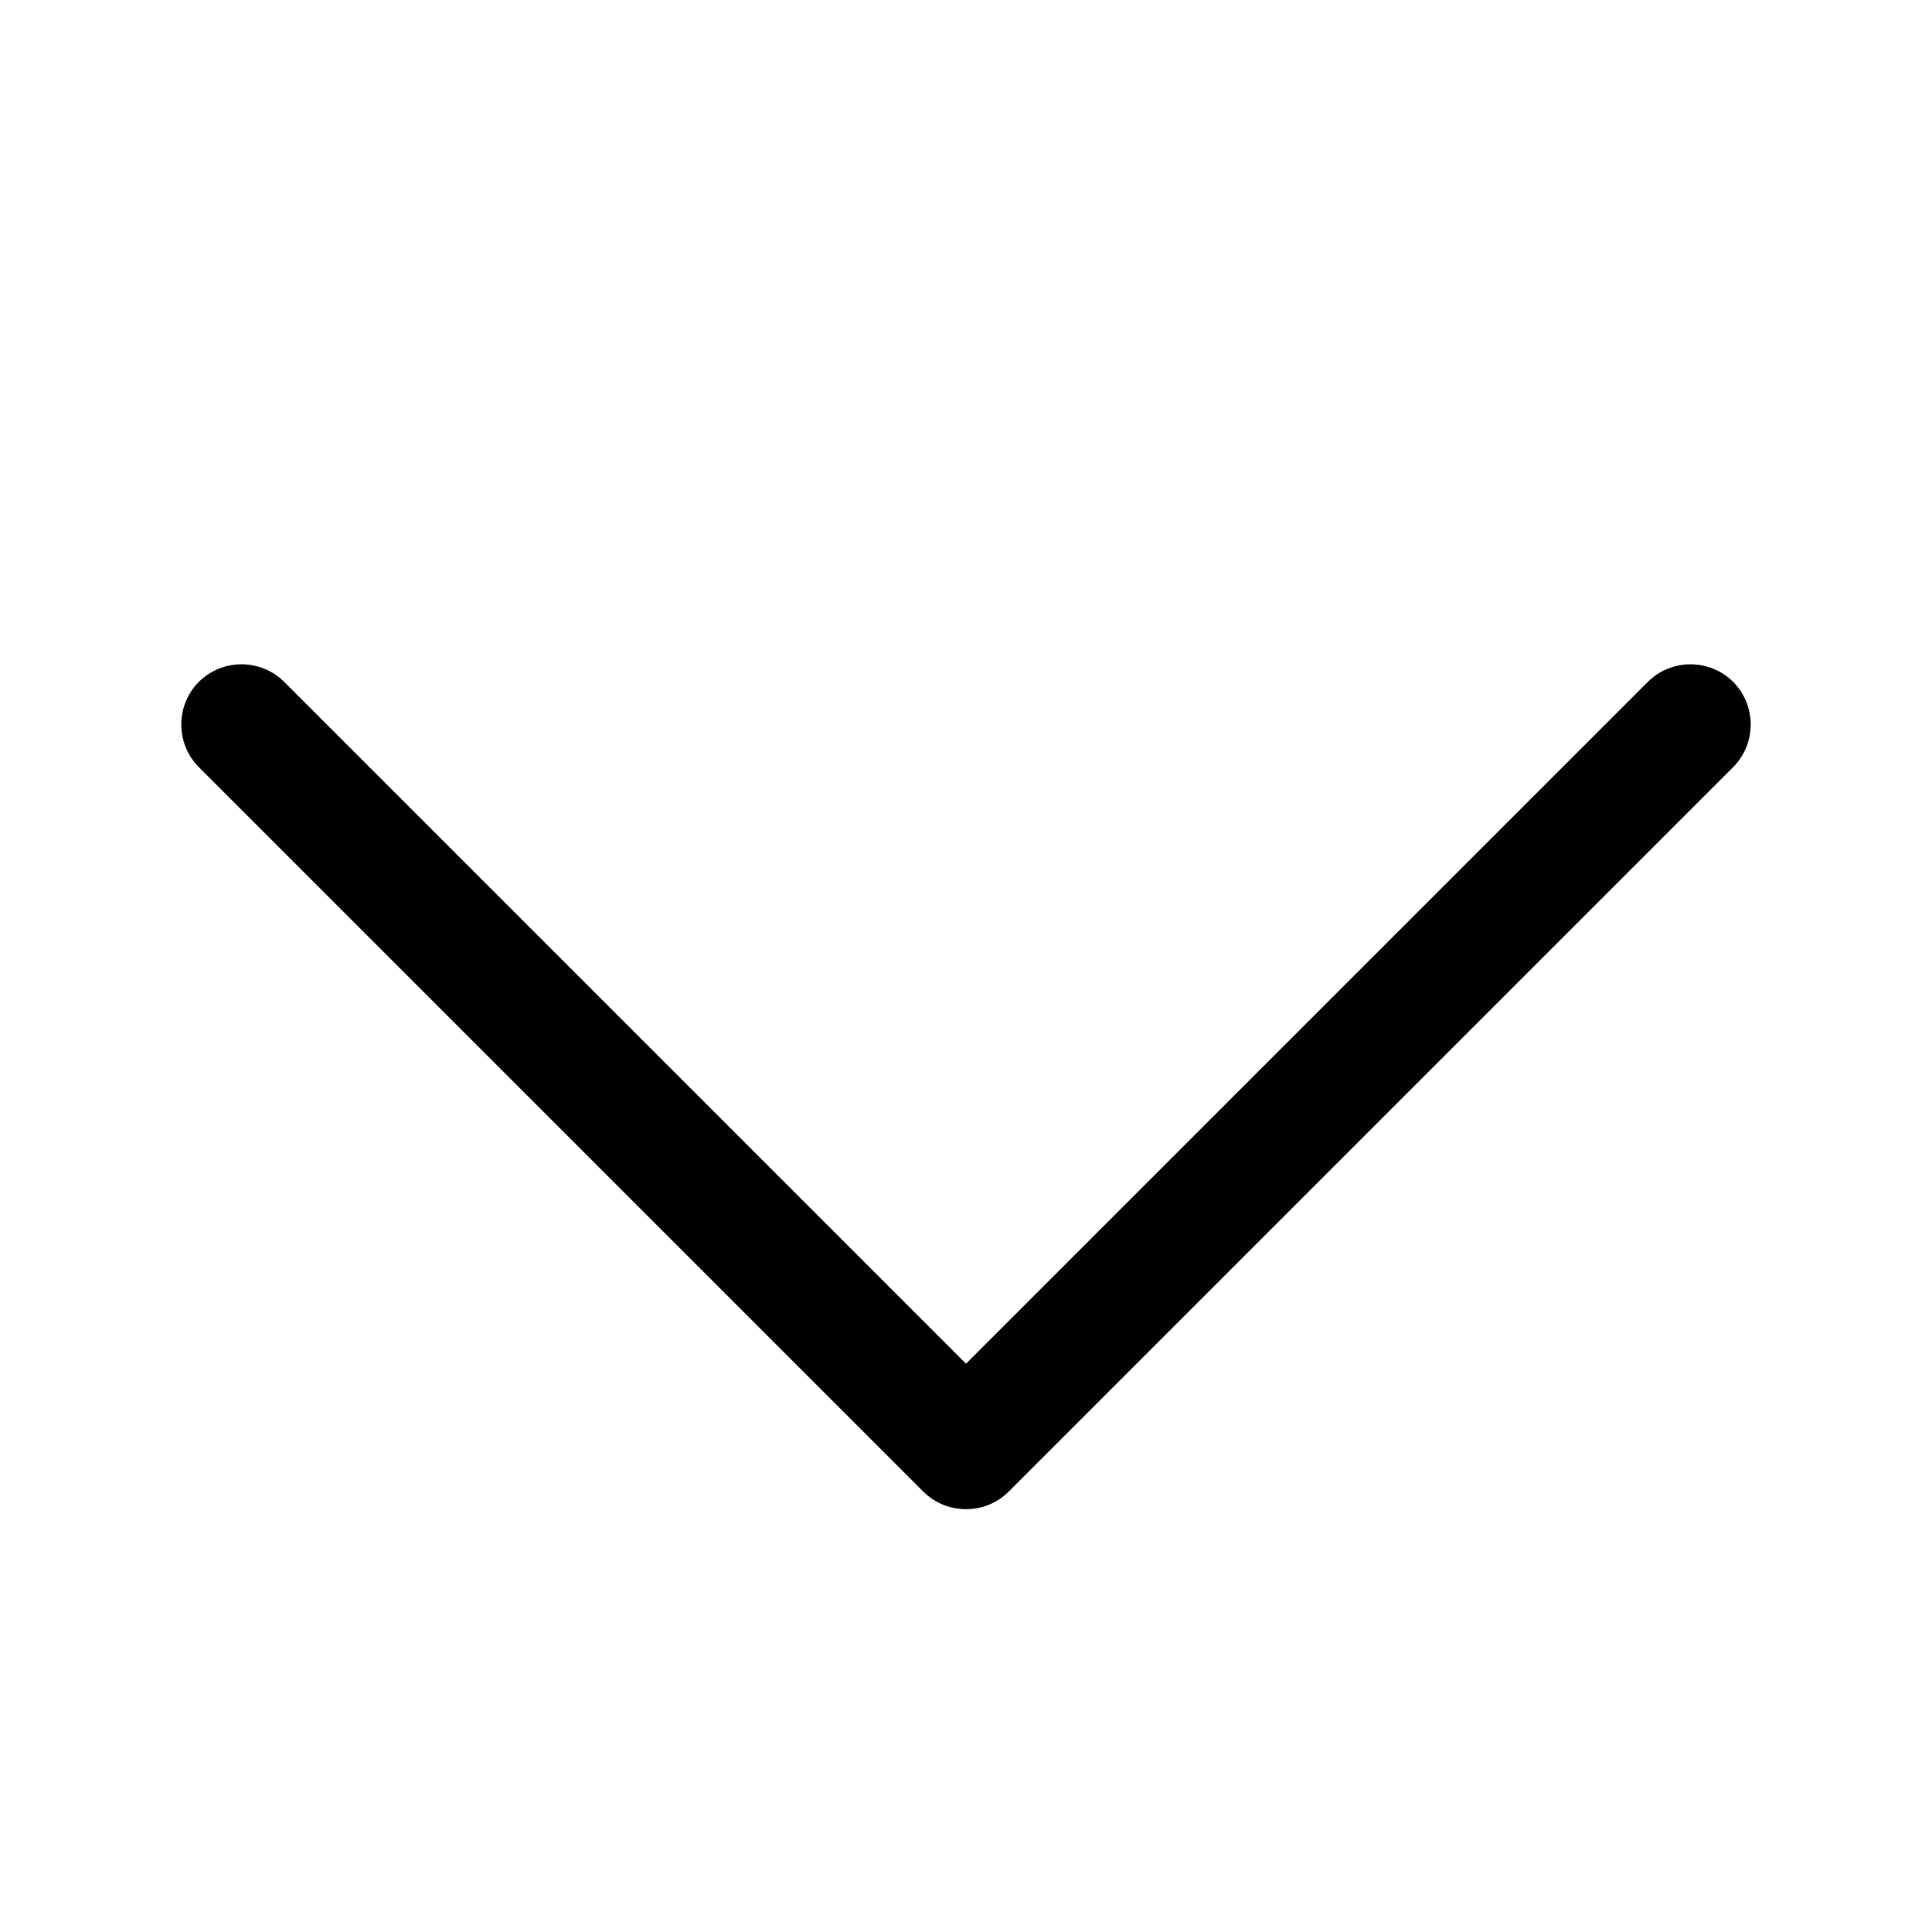
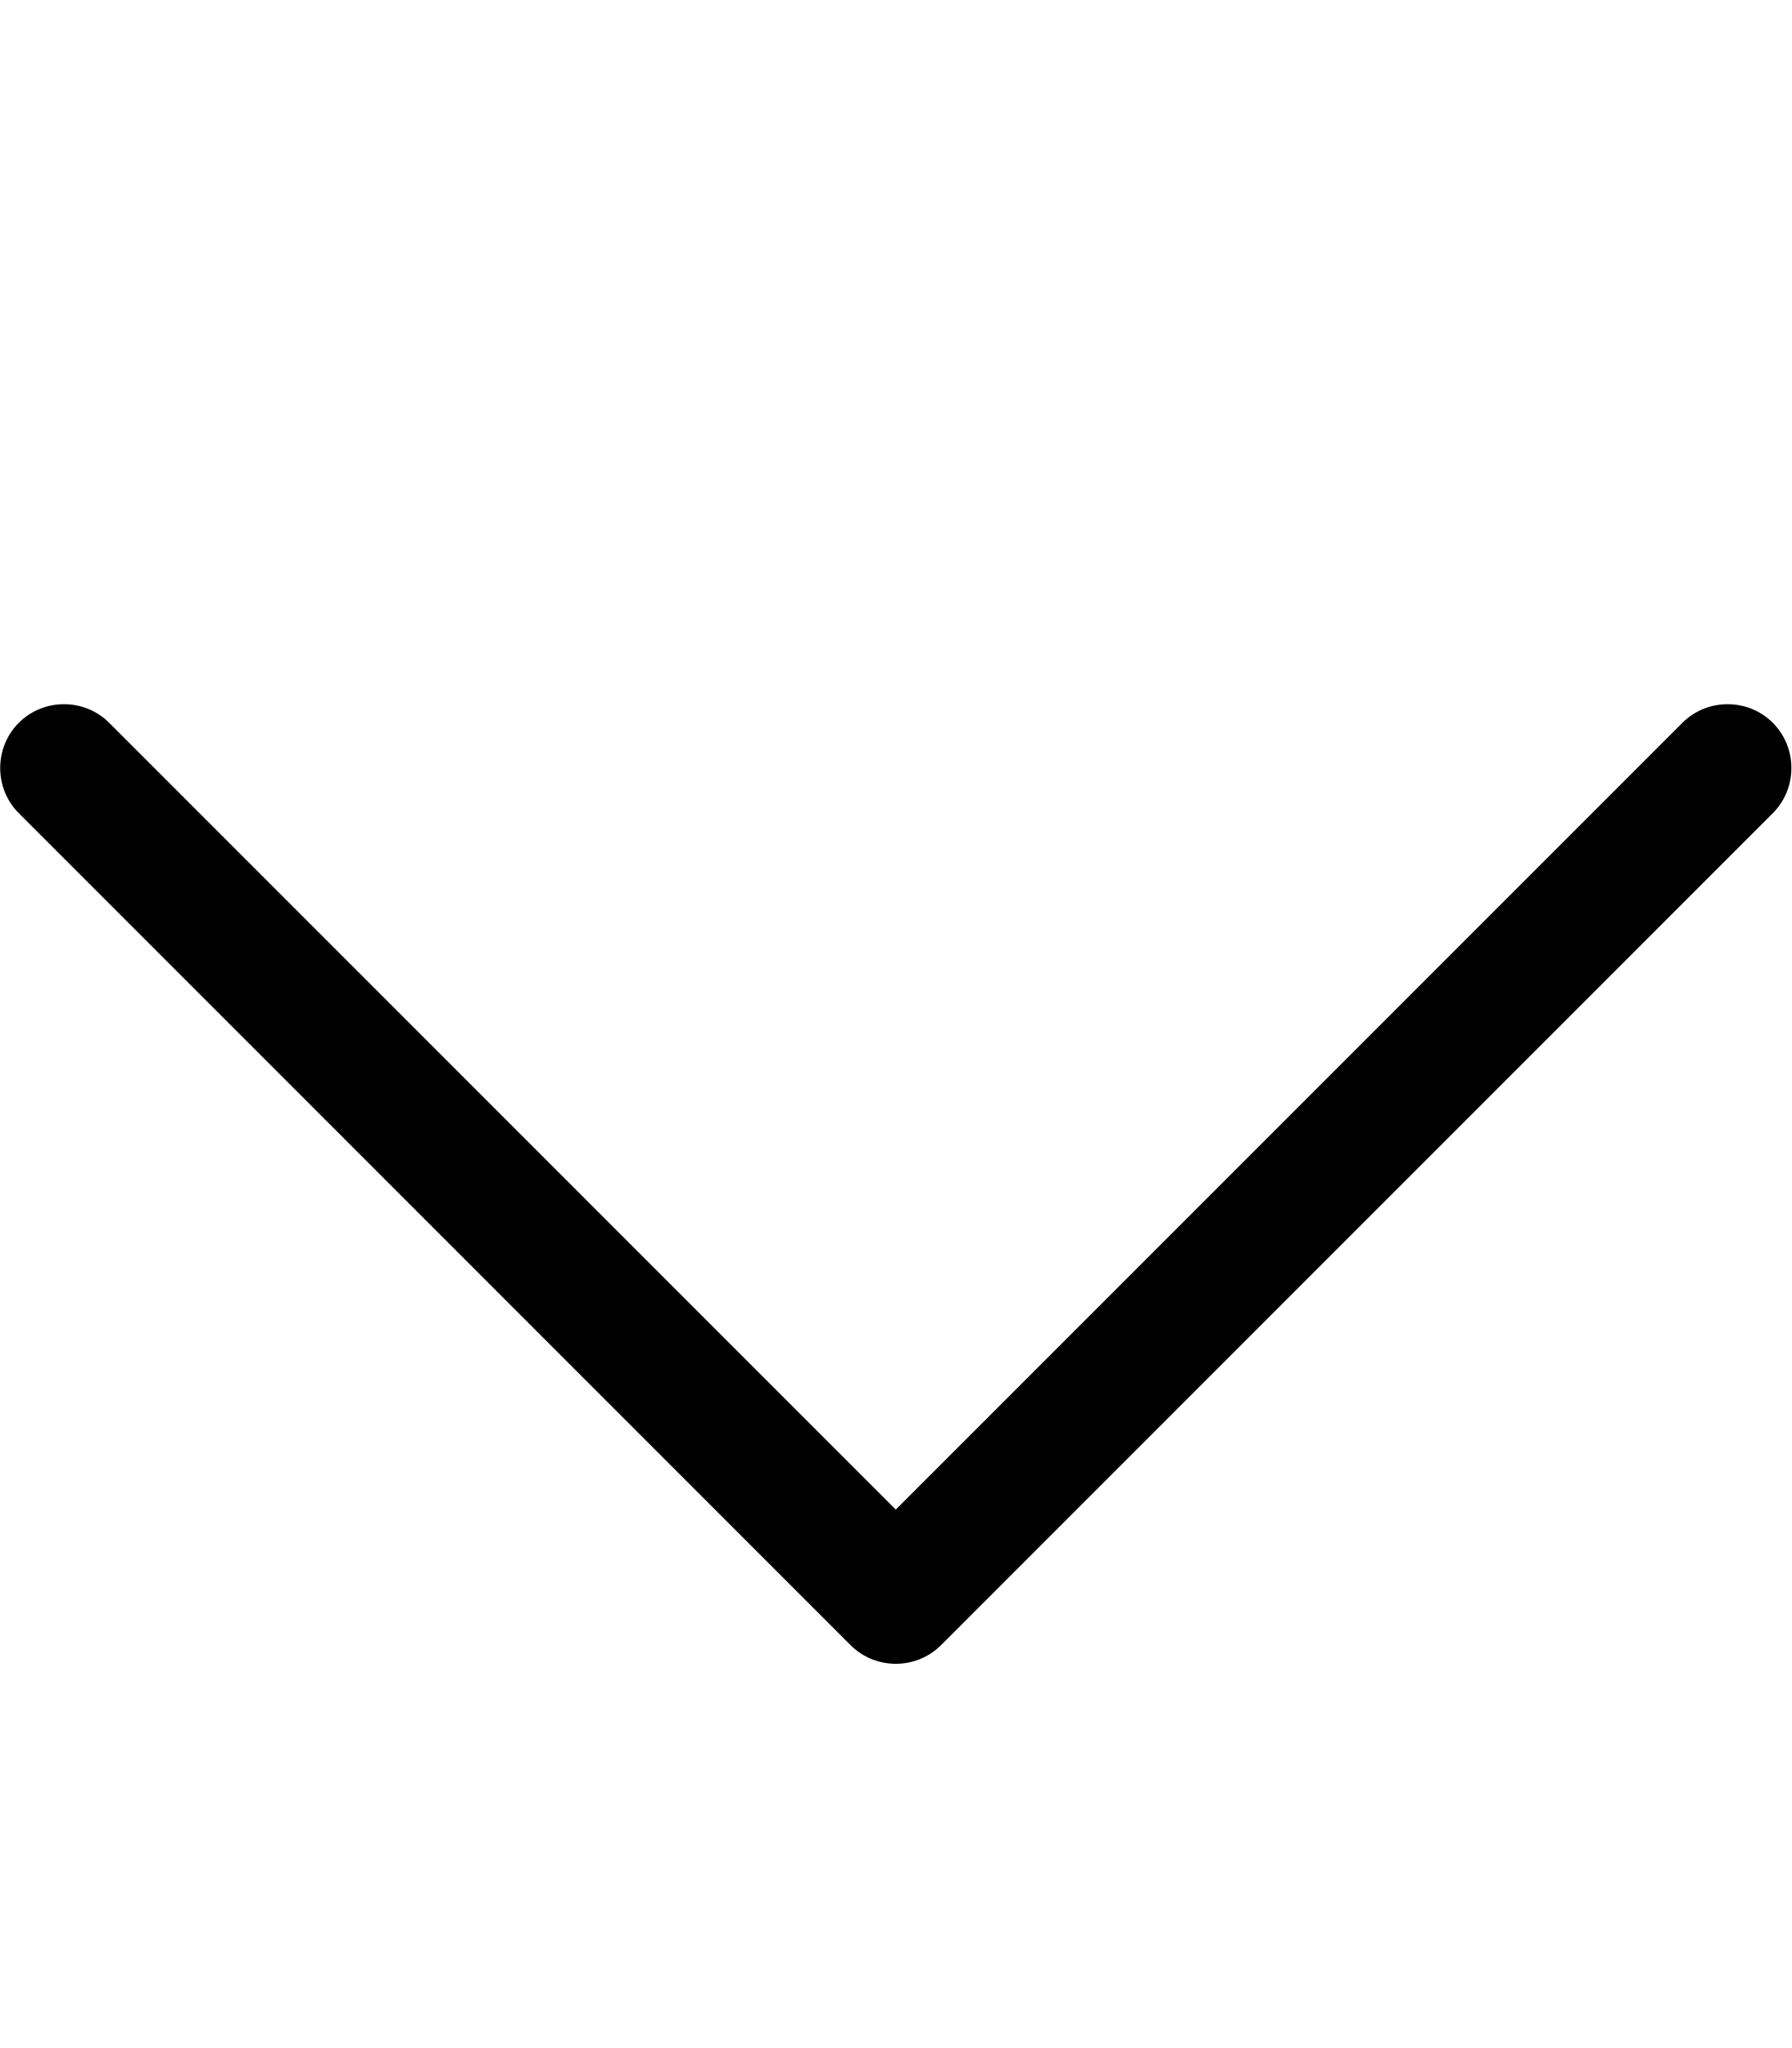
- <svg xmlns="http://www.w3.org/2000/svg" viewBox="0 0 512 512">
-   <path d="M267.3 395.3c-6.2 6.2-16.4 6.2-22.6 0l-192-192c-6.2-6.2-6.2-16.4 0-22.6s16.4-6.2 22.6 0L256 361.4 436.7 180.7c6.2-6.2 16.4-6.2 22.6 0s6.2 16.4 0 22.6l-192 192z" />
+ <svg xmlns="http://www.w3.org/2000/svg" viewBox="0 0 448 512">
+   <path fill="currentColor" d="M235.3 411.3c-6.2 6.2-16.4 6.2-22.6 0l-208-208c-6.2-6.2-6.2-16.4 0-22.6s16.4-6.2 22.6 0L224 377.4 420.7 180.7c6.2-6.2 16.4-6.2 22.6 0s6.2 16.4 0 22.6l-208 208z" />
</svg>
